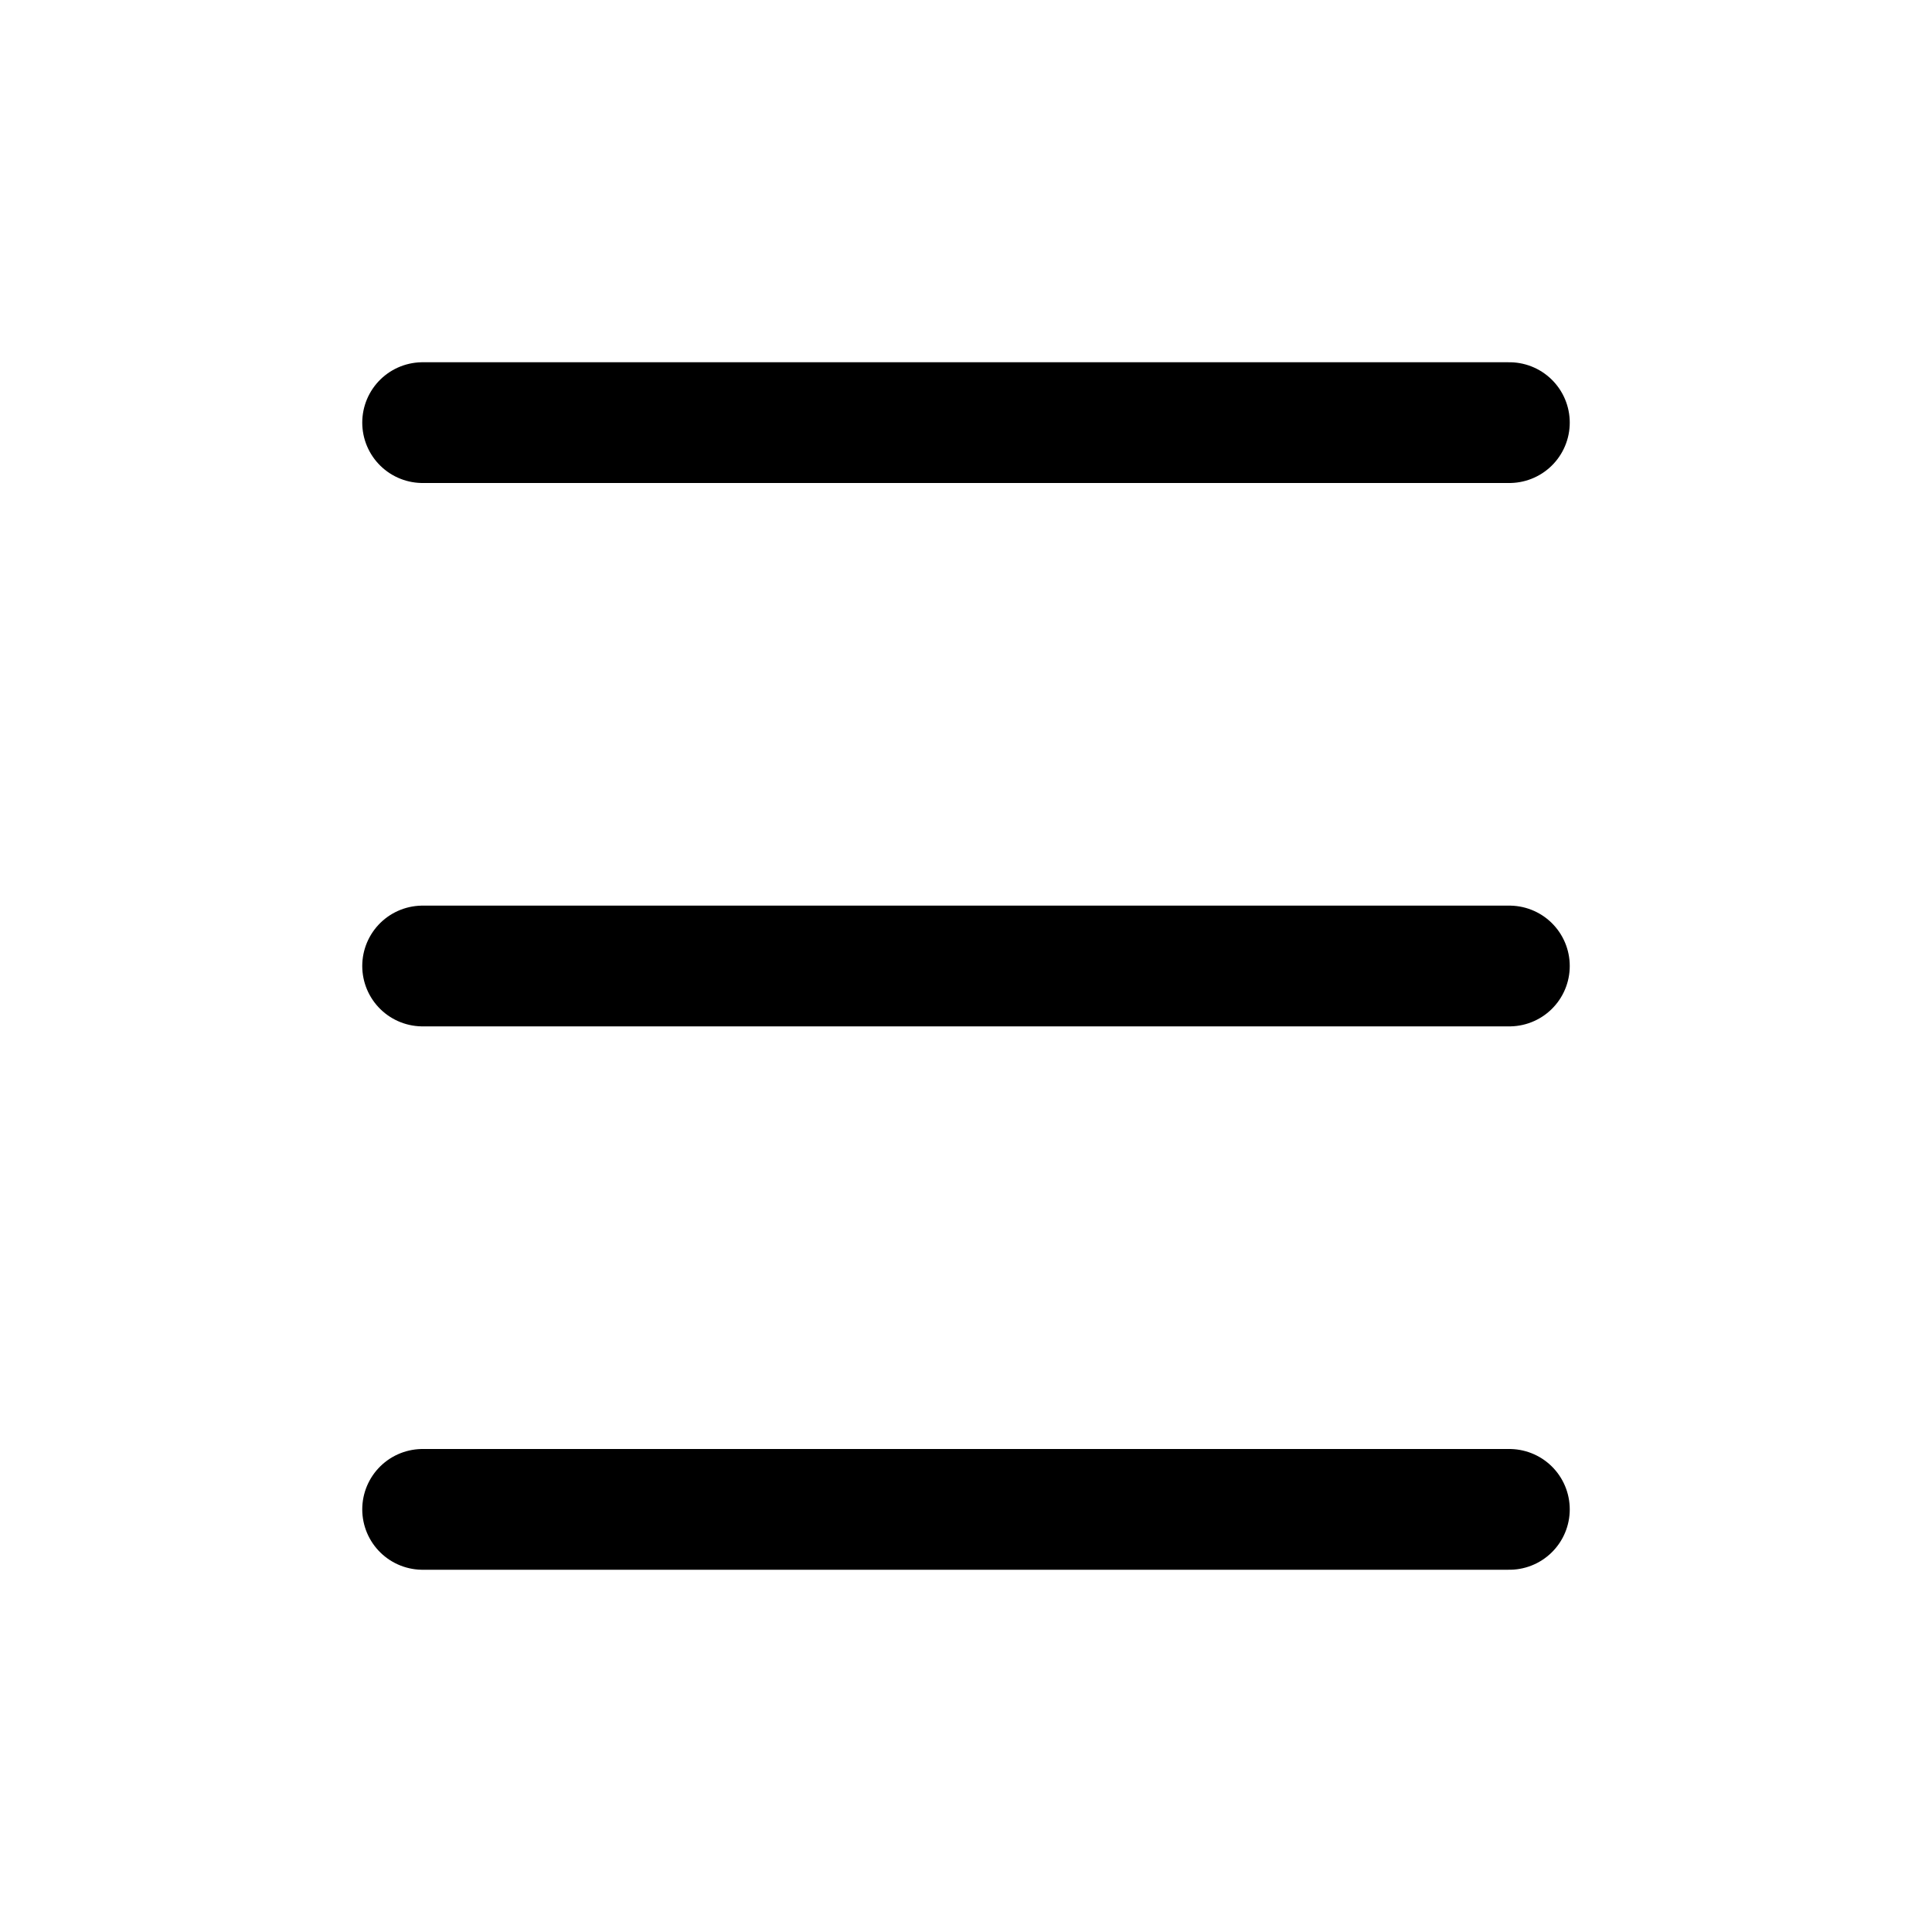
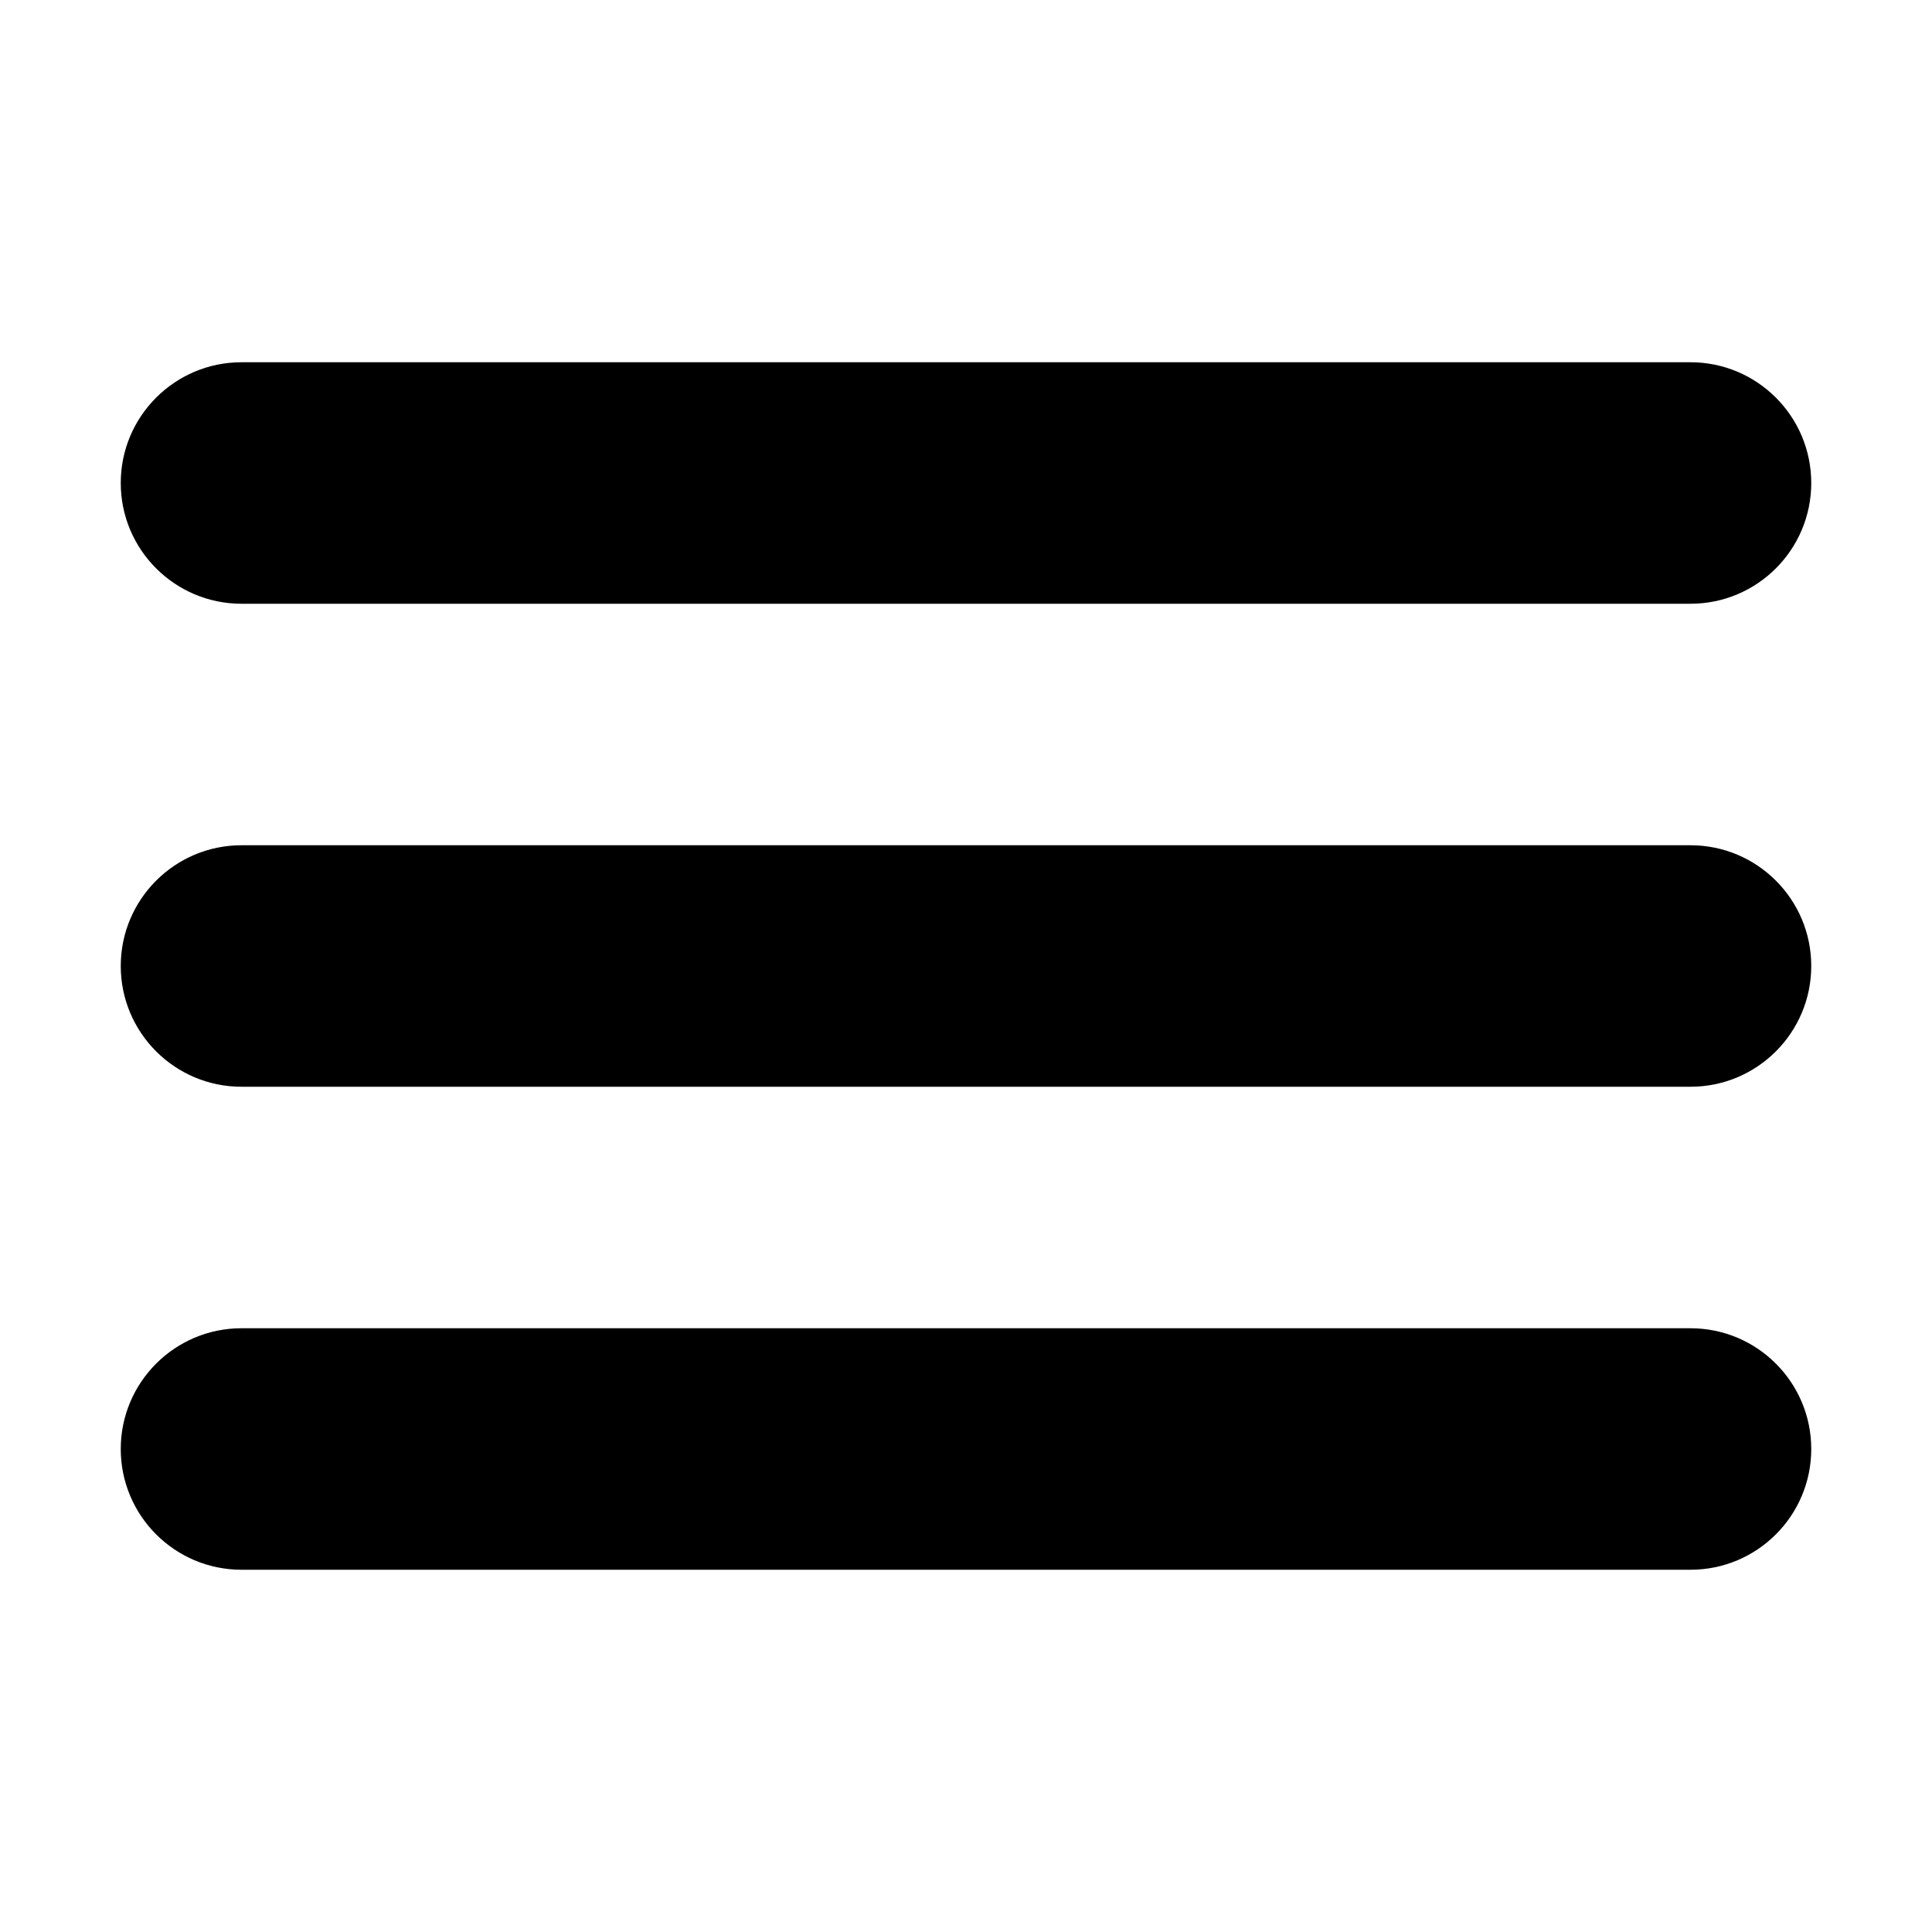
- <svg xmlns="http://www.w3.org/2000/svg" enable-background="new 0 0 32 32" id="Editable-line" version="1.1" viewBox="0 0 32 32" xml:space="preserve">
-   <line fill="none" id="XMLID_103_" stroke="#000000" stroke-linecap="round" stroke-linejoin="round" stroke-miterlimit="10" stroke-width="2" x1="7" x2="25" y1="16" y2="16" />
-   <line fill="none" id="XMLID_102_" stroke="#000000" stroke-linecap="round" stroke-linejoin="round" stroke-miterlimit="10" stroke-width="2" x1="7" x2="25" y1="25" y2="25" />
-   <line fill="none" id="XMLID_101_" stroke="#000000" stroke-linecap="round" stroke-linejoin="round" stroke-miterlimit="10" stroke-width="2" x1="7" x2="25" y1="7" y2="7" />
+ <svg xmlns="http://www.w3.org/2000/svg" height="32px" id="Layer_1" style="enable-background:new 0 0 32 32;" version="1.1" viewBox="0 0 32 32" width="32px" xml:space="preserve">
+   <path d="M4,10h24c1.104,0,2-0.896,2-2s-0.896-2-2-2H4C2.896,6,2,6.896,2,8S2.896,10,4,10z M28,14H4c-1.104,0-2,0.896-2,2  s0.896,2,2,2h24c1.104,0,2-0.896,2-2S29.104,14,28,14z M28,22H4c-1.104,0-2,0.896-2,2s0.896,2,2,2h24c1.104,0,2-0.896,2-2  S29.104,22,28,22z" />
</svg>
